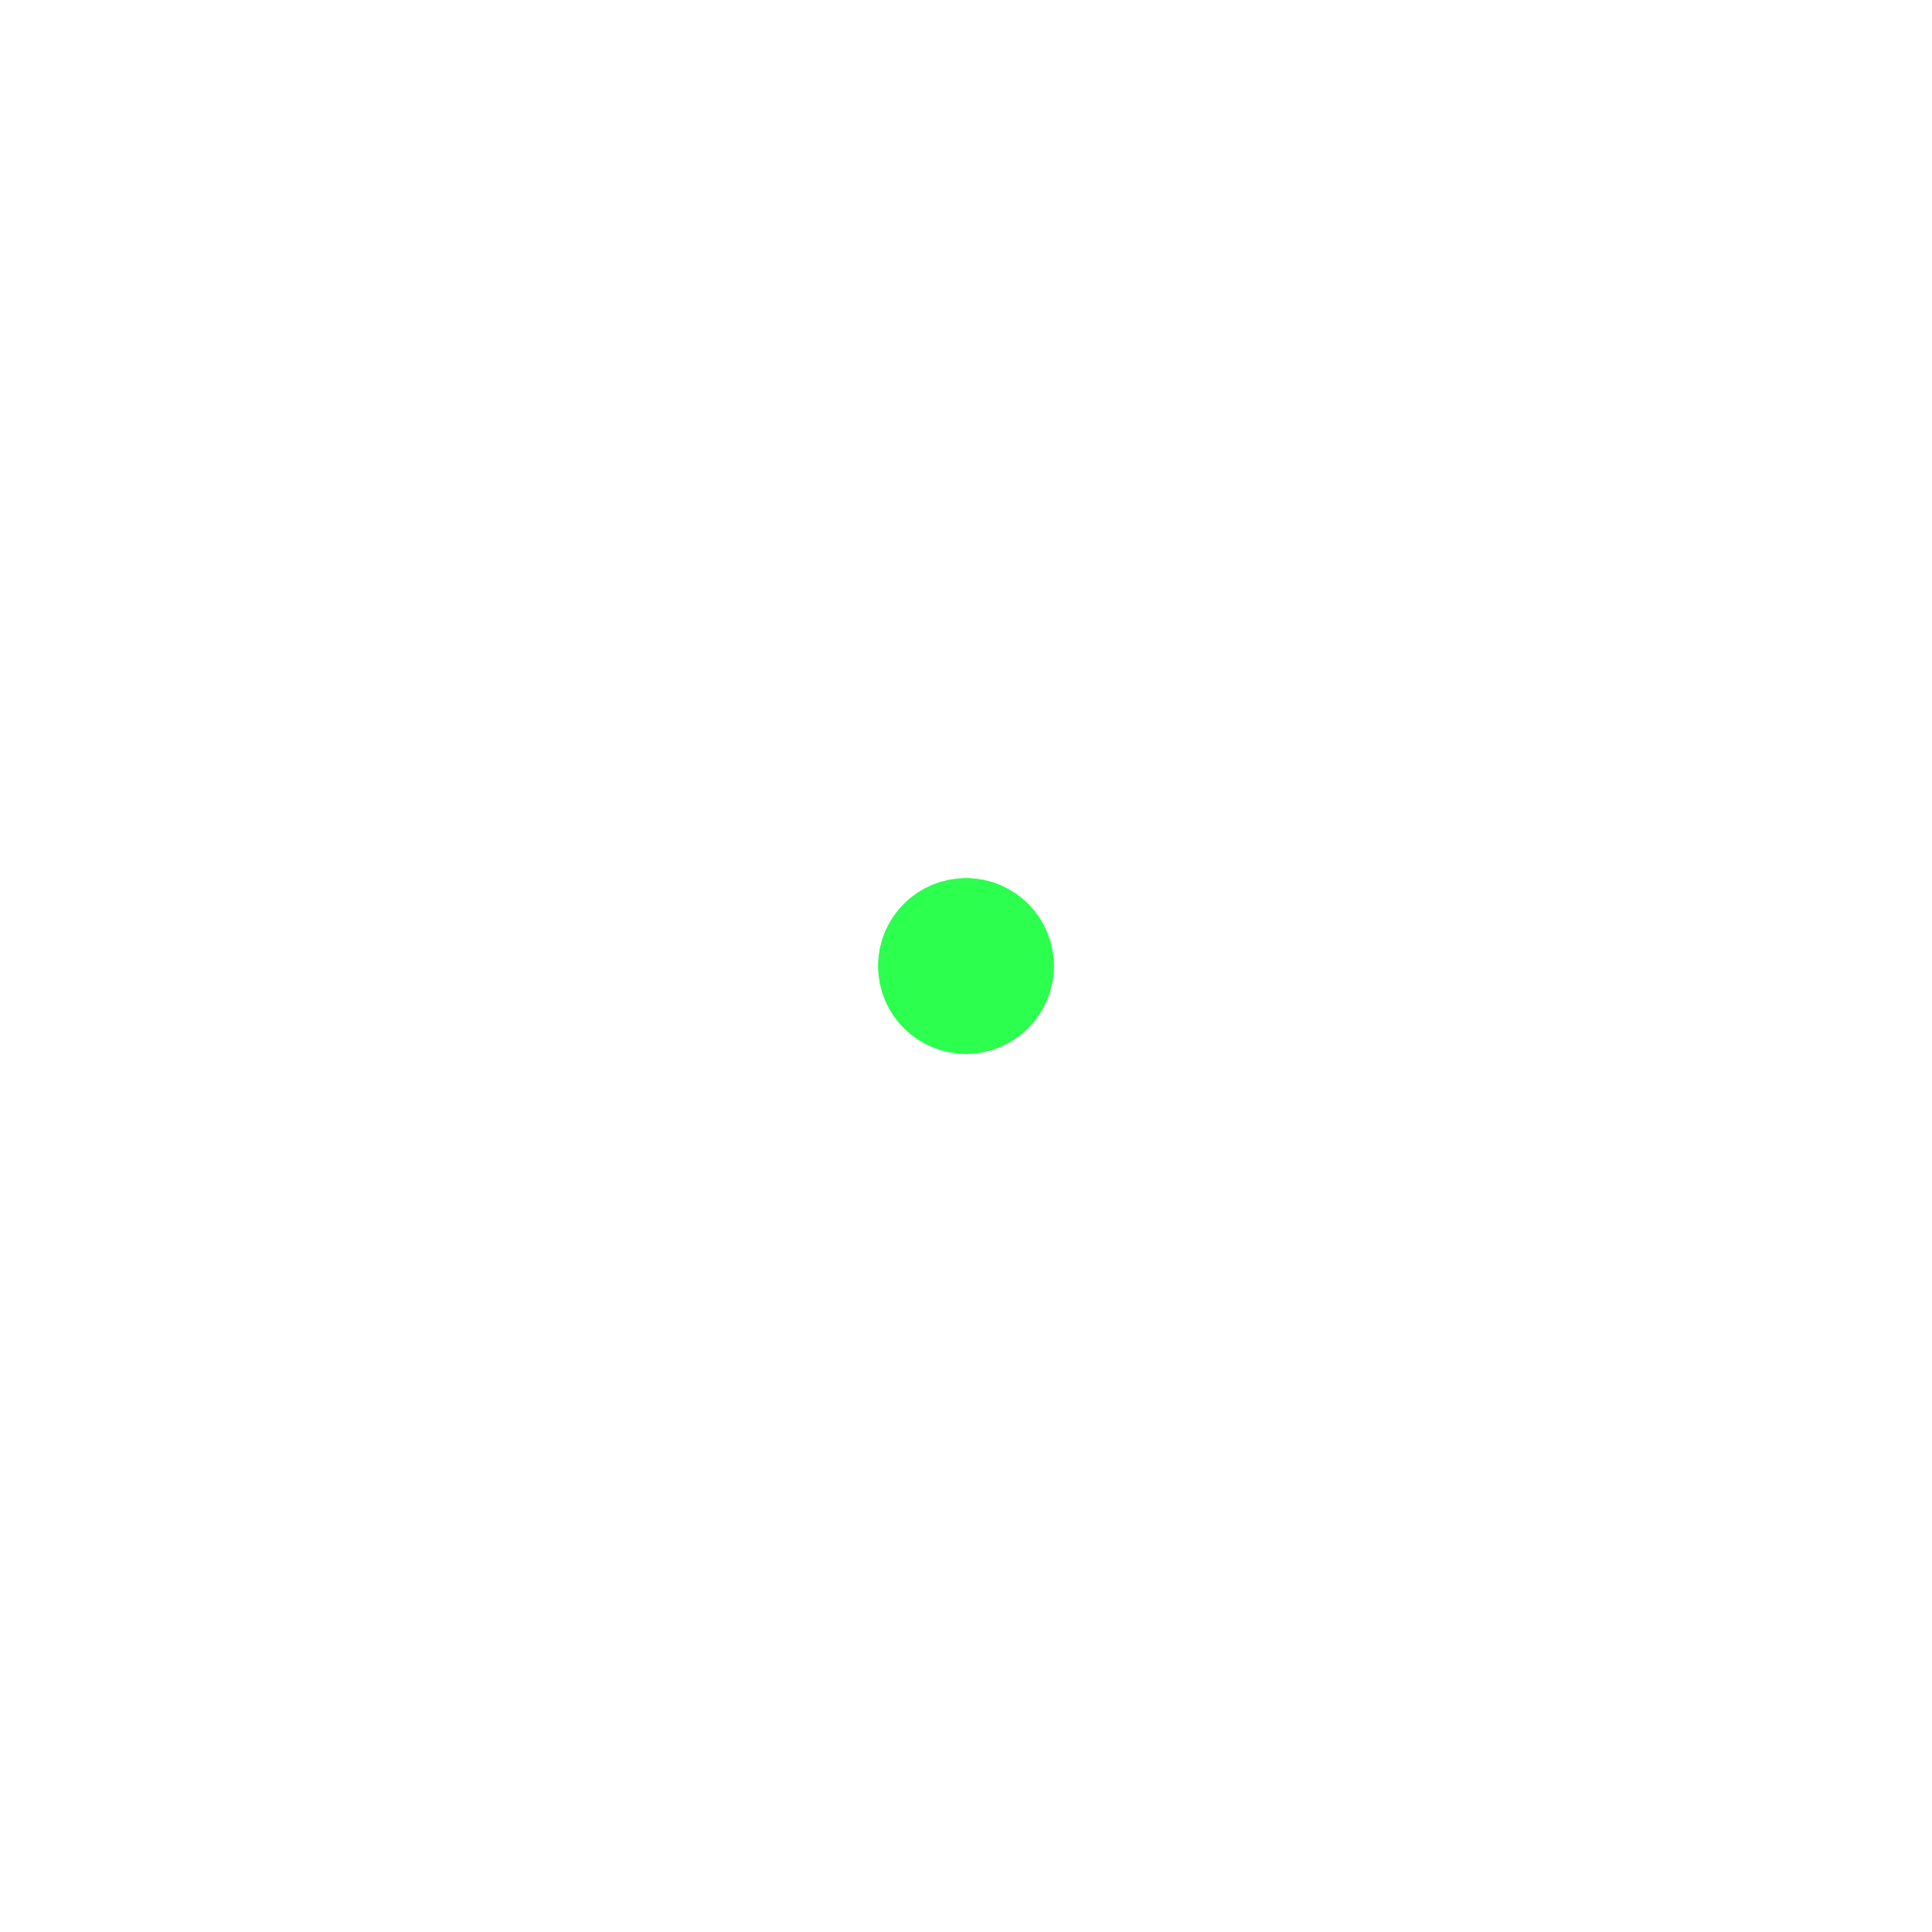
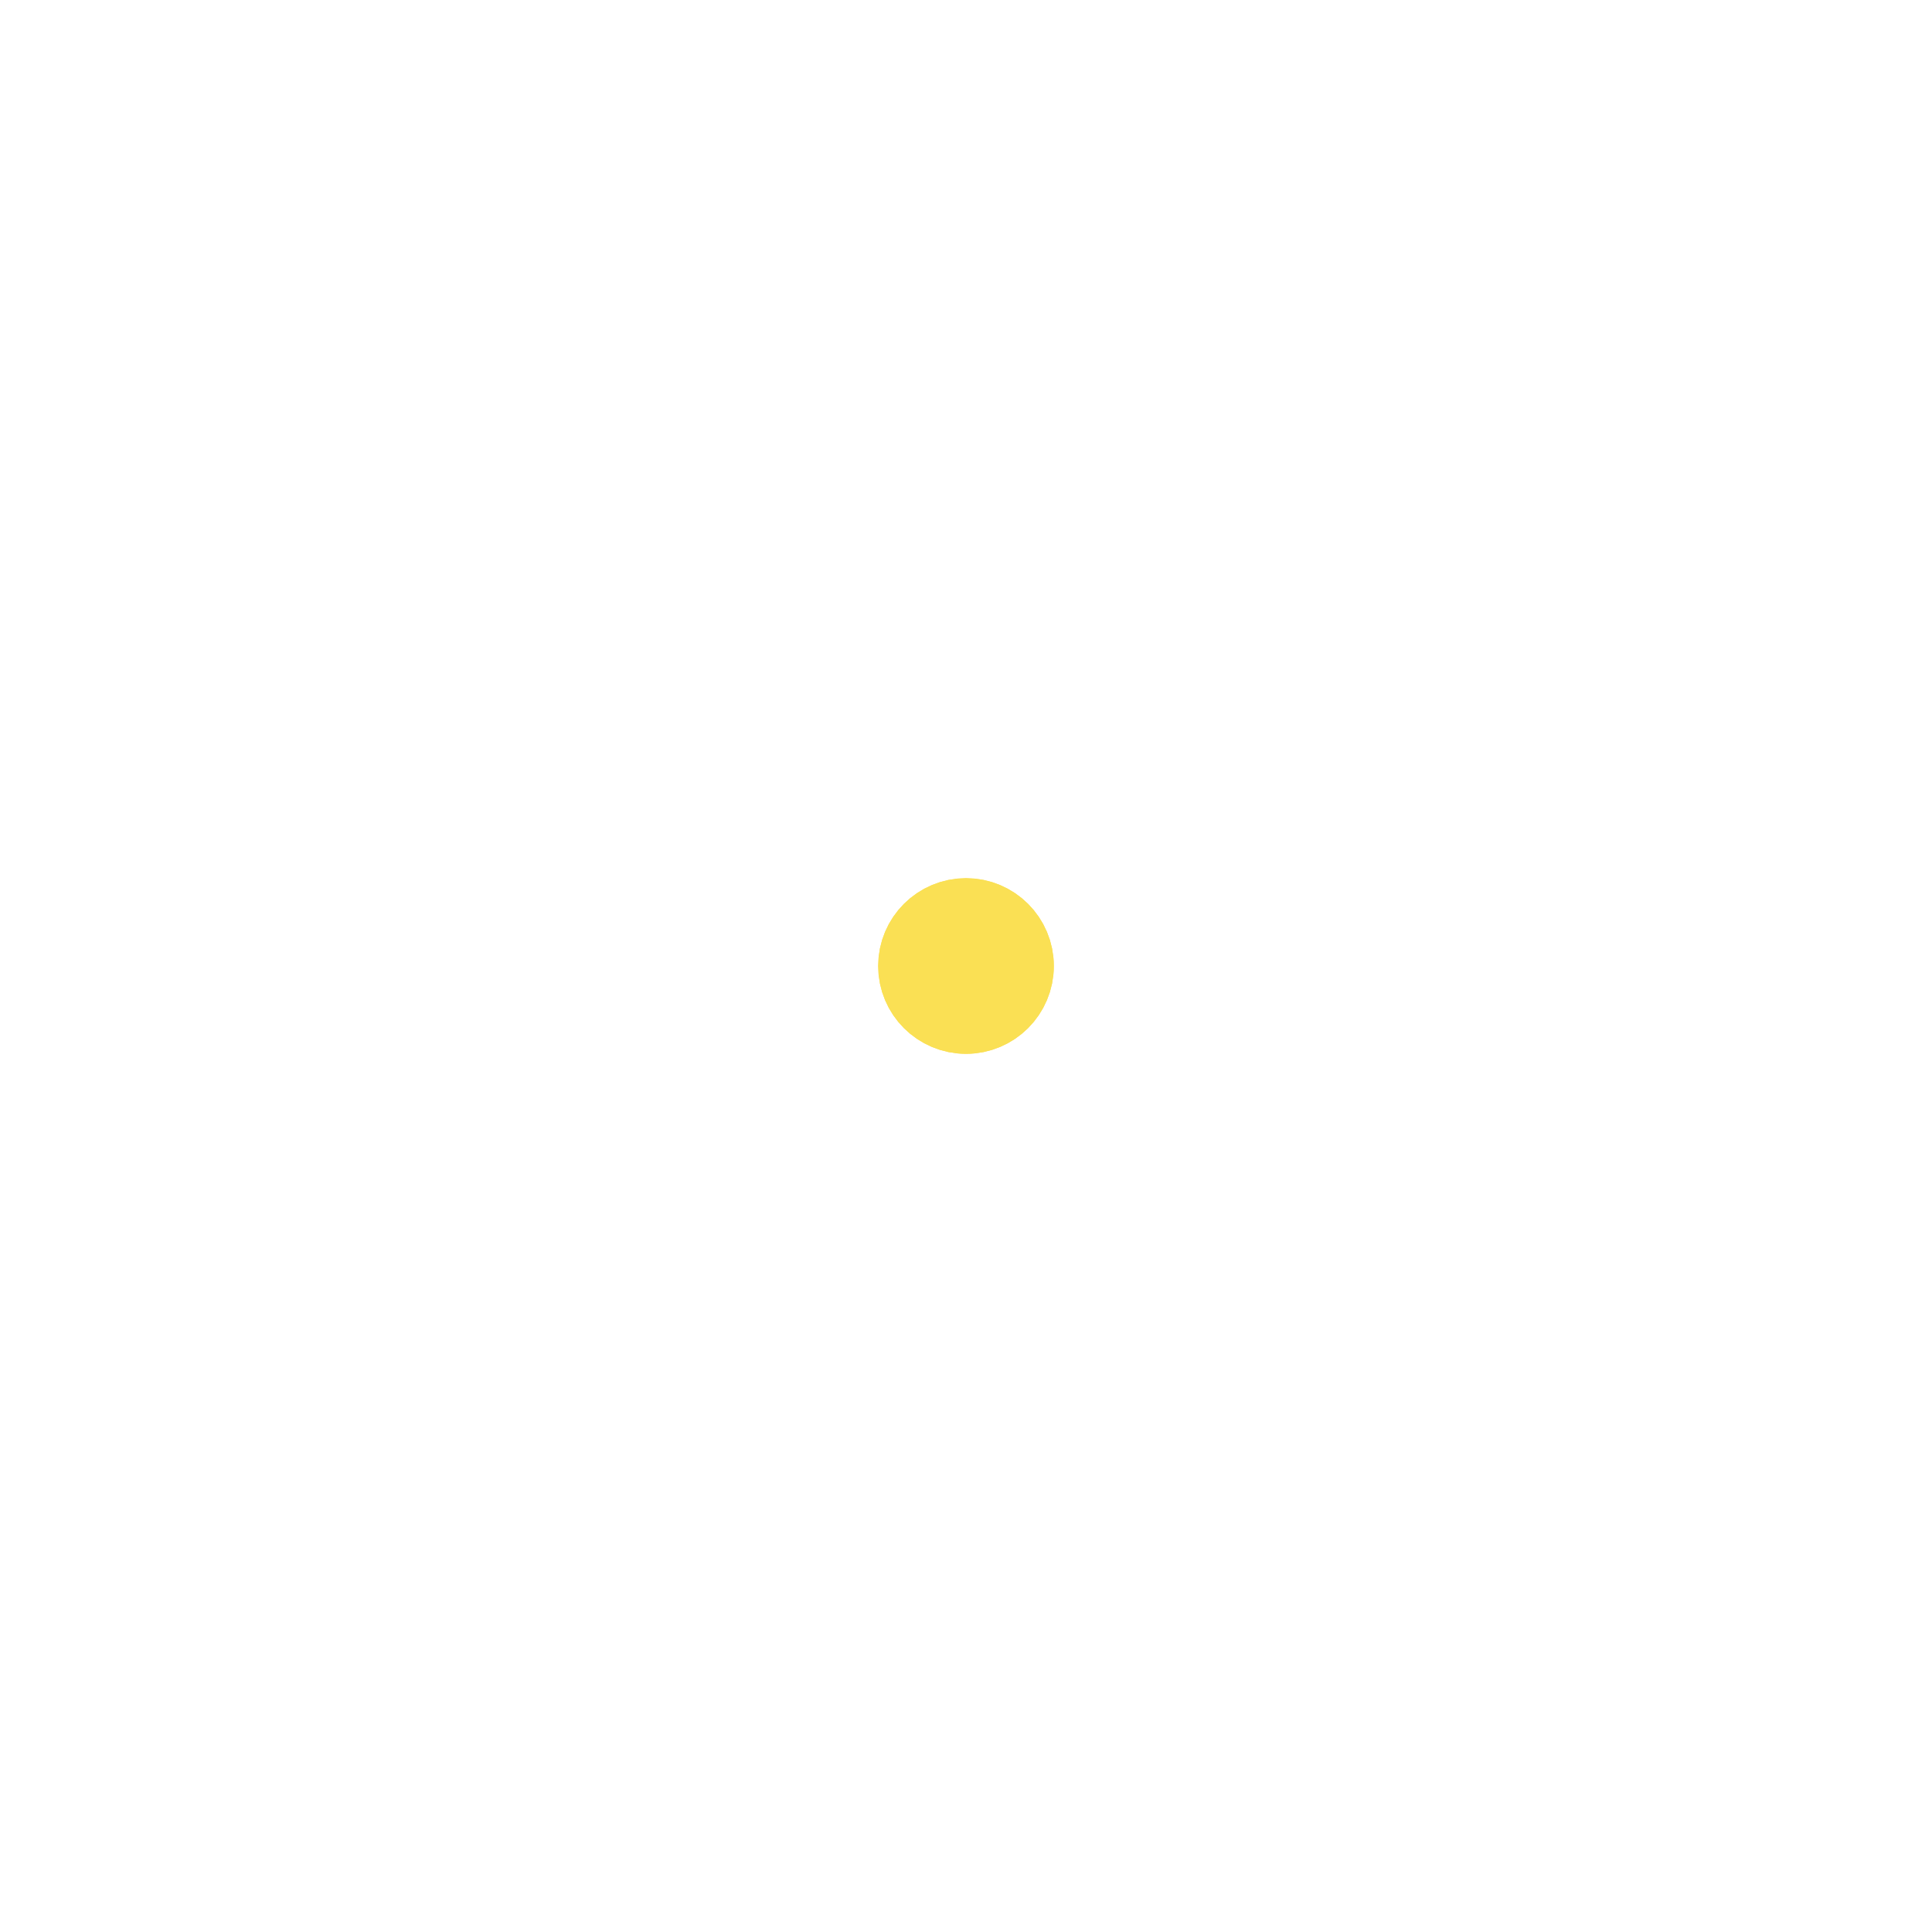
- <svg xmlns="http://www.w3.org/2000/svg" class="flex-shrink-0 t10g-pending-svg" viewBox="0 0 44 44" stroke="#2CFF4E">
+ <svg xmlns="http://www.w3.org/2000/svg" class="flex-shrink-0 t10g-pending-svg" viewBox="0 0 44 44" stroke="#fae054">
  <g fill="none" fill-rule="evenodd" stroke-width="2">
    <circle cx="22" cy="22" r="1">
      <animate attributeName="r" begin="0s" dur="1.8s" values="1; 20" calcMode="spline" keyTimes="0; 1" keySplines="0.165, 0.84, 0.44, 1" repeatCount="indefinite" />
      <animate attributeName="stroke-opacity" begin="0s" dur="1.8s" values="1; 0" calcMode="spline" keyTimes="0; 1" keySplines="0.3, 0.61, 0.355, 1" repeatCount="indefinite" />
    </circle>
    <circle cx="22" cy="22" r="1">
      <animate attributeName="r" begin="-0.9s" dur="1.8s" values="1; 20" calcMode="spline" keyTimes="0; 1" keySplines="0.165, 0.84, 0.44, 1" repeatCount="indefinite" />
      <animate attributeName="stroke-opacity" begin="-0.9s" dur="1.8s" values="1; 0" calcMode="spline" keyTimes="0; 1" keySplines="0.3, 0.61, 0.355, 1" repeatCount="indefinite" />
    </circle>
  </g>
</svg>
